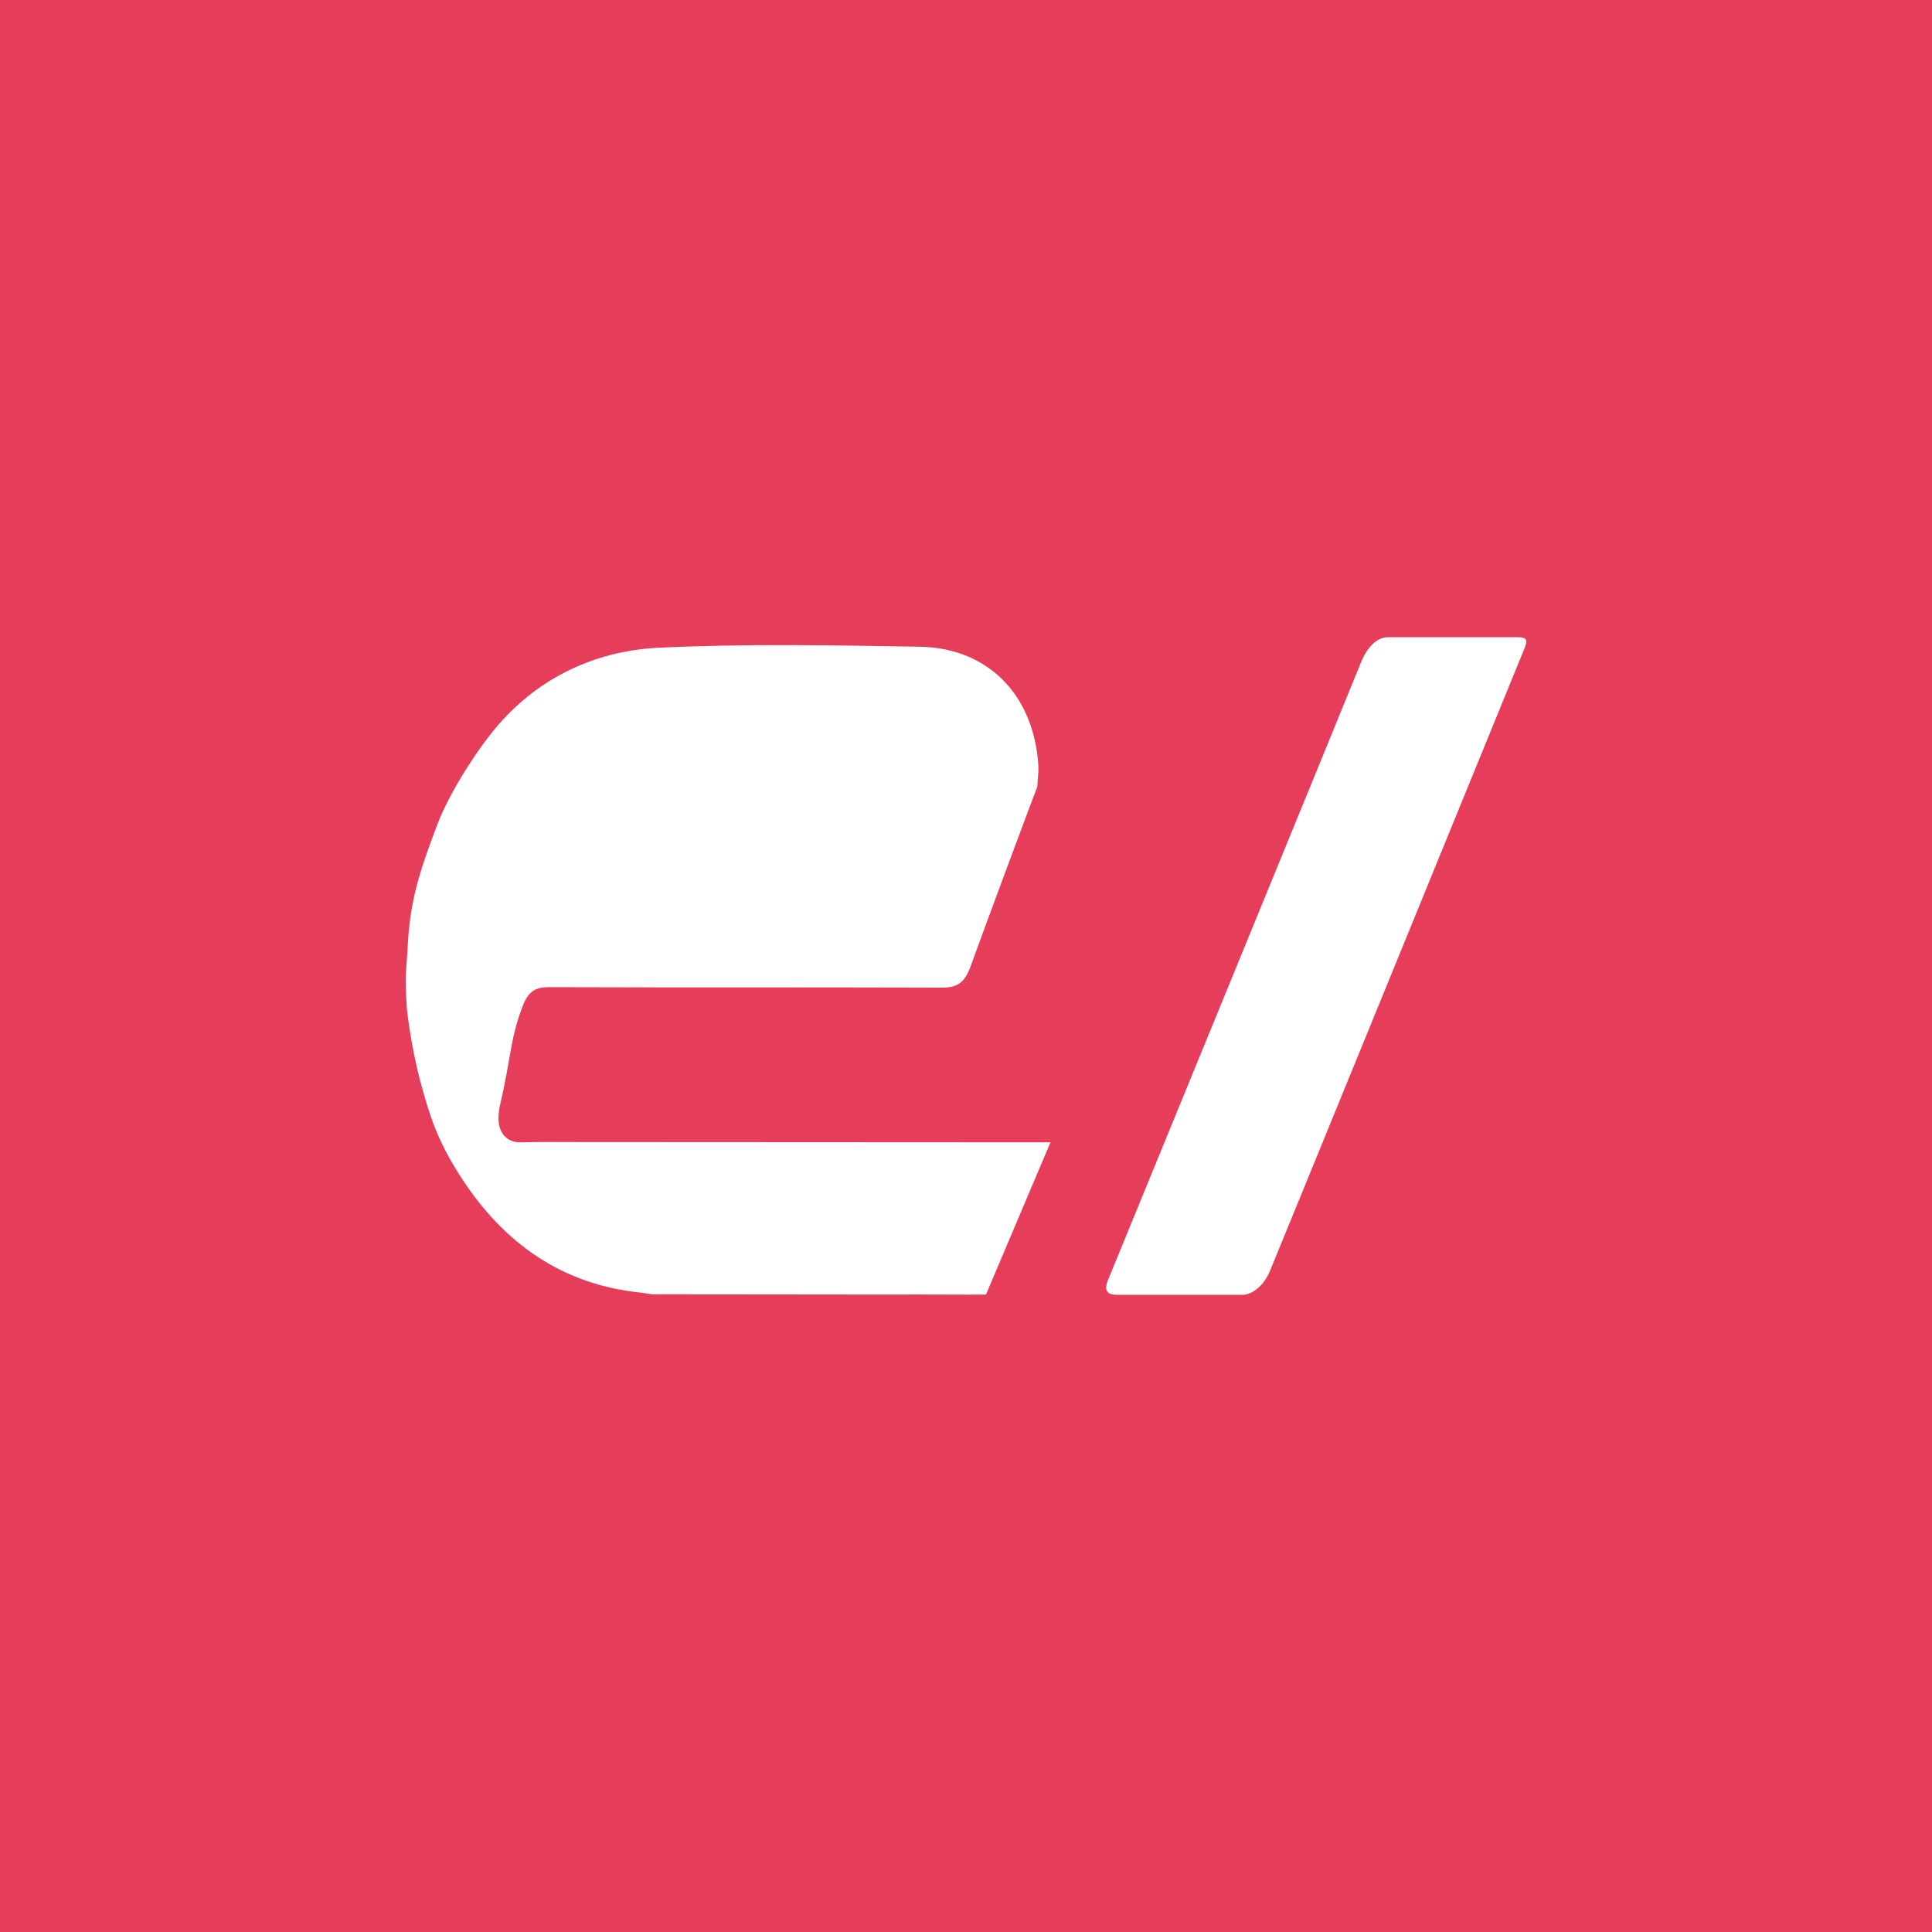
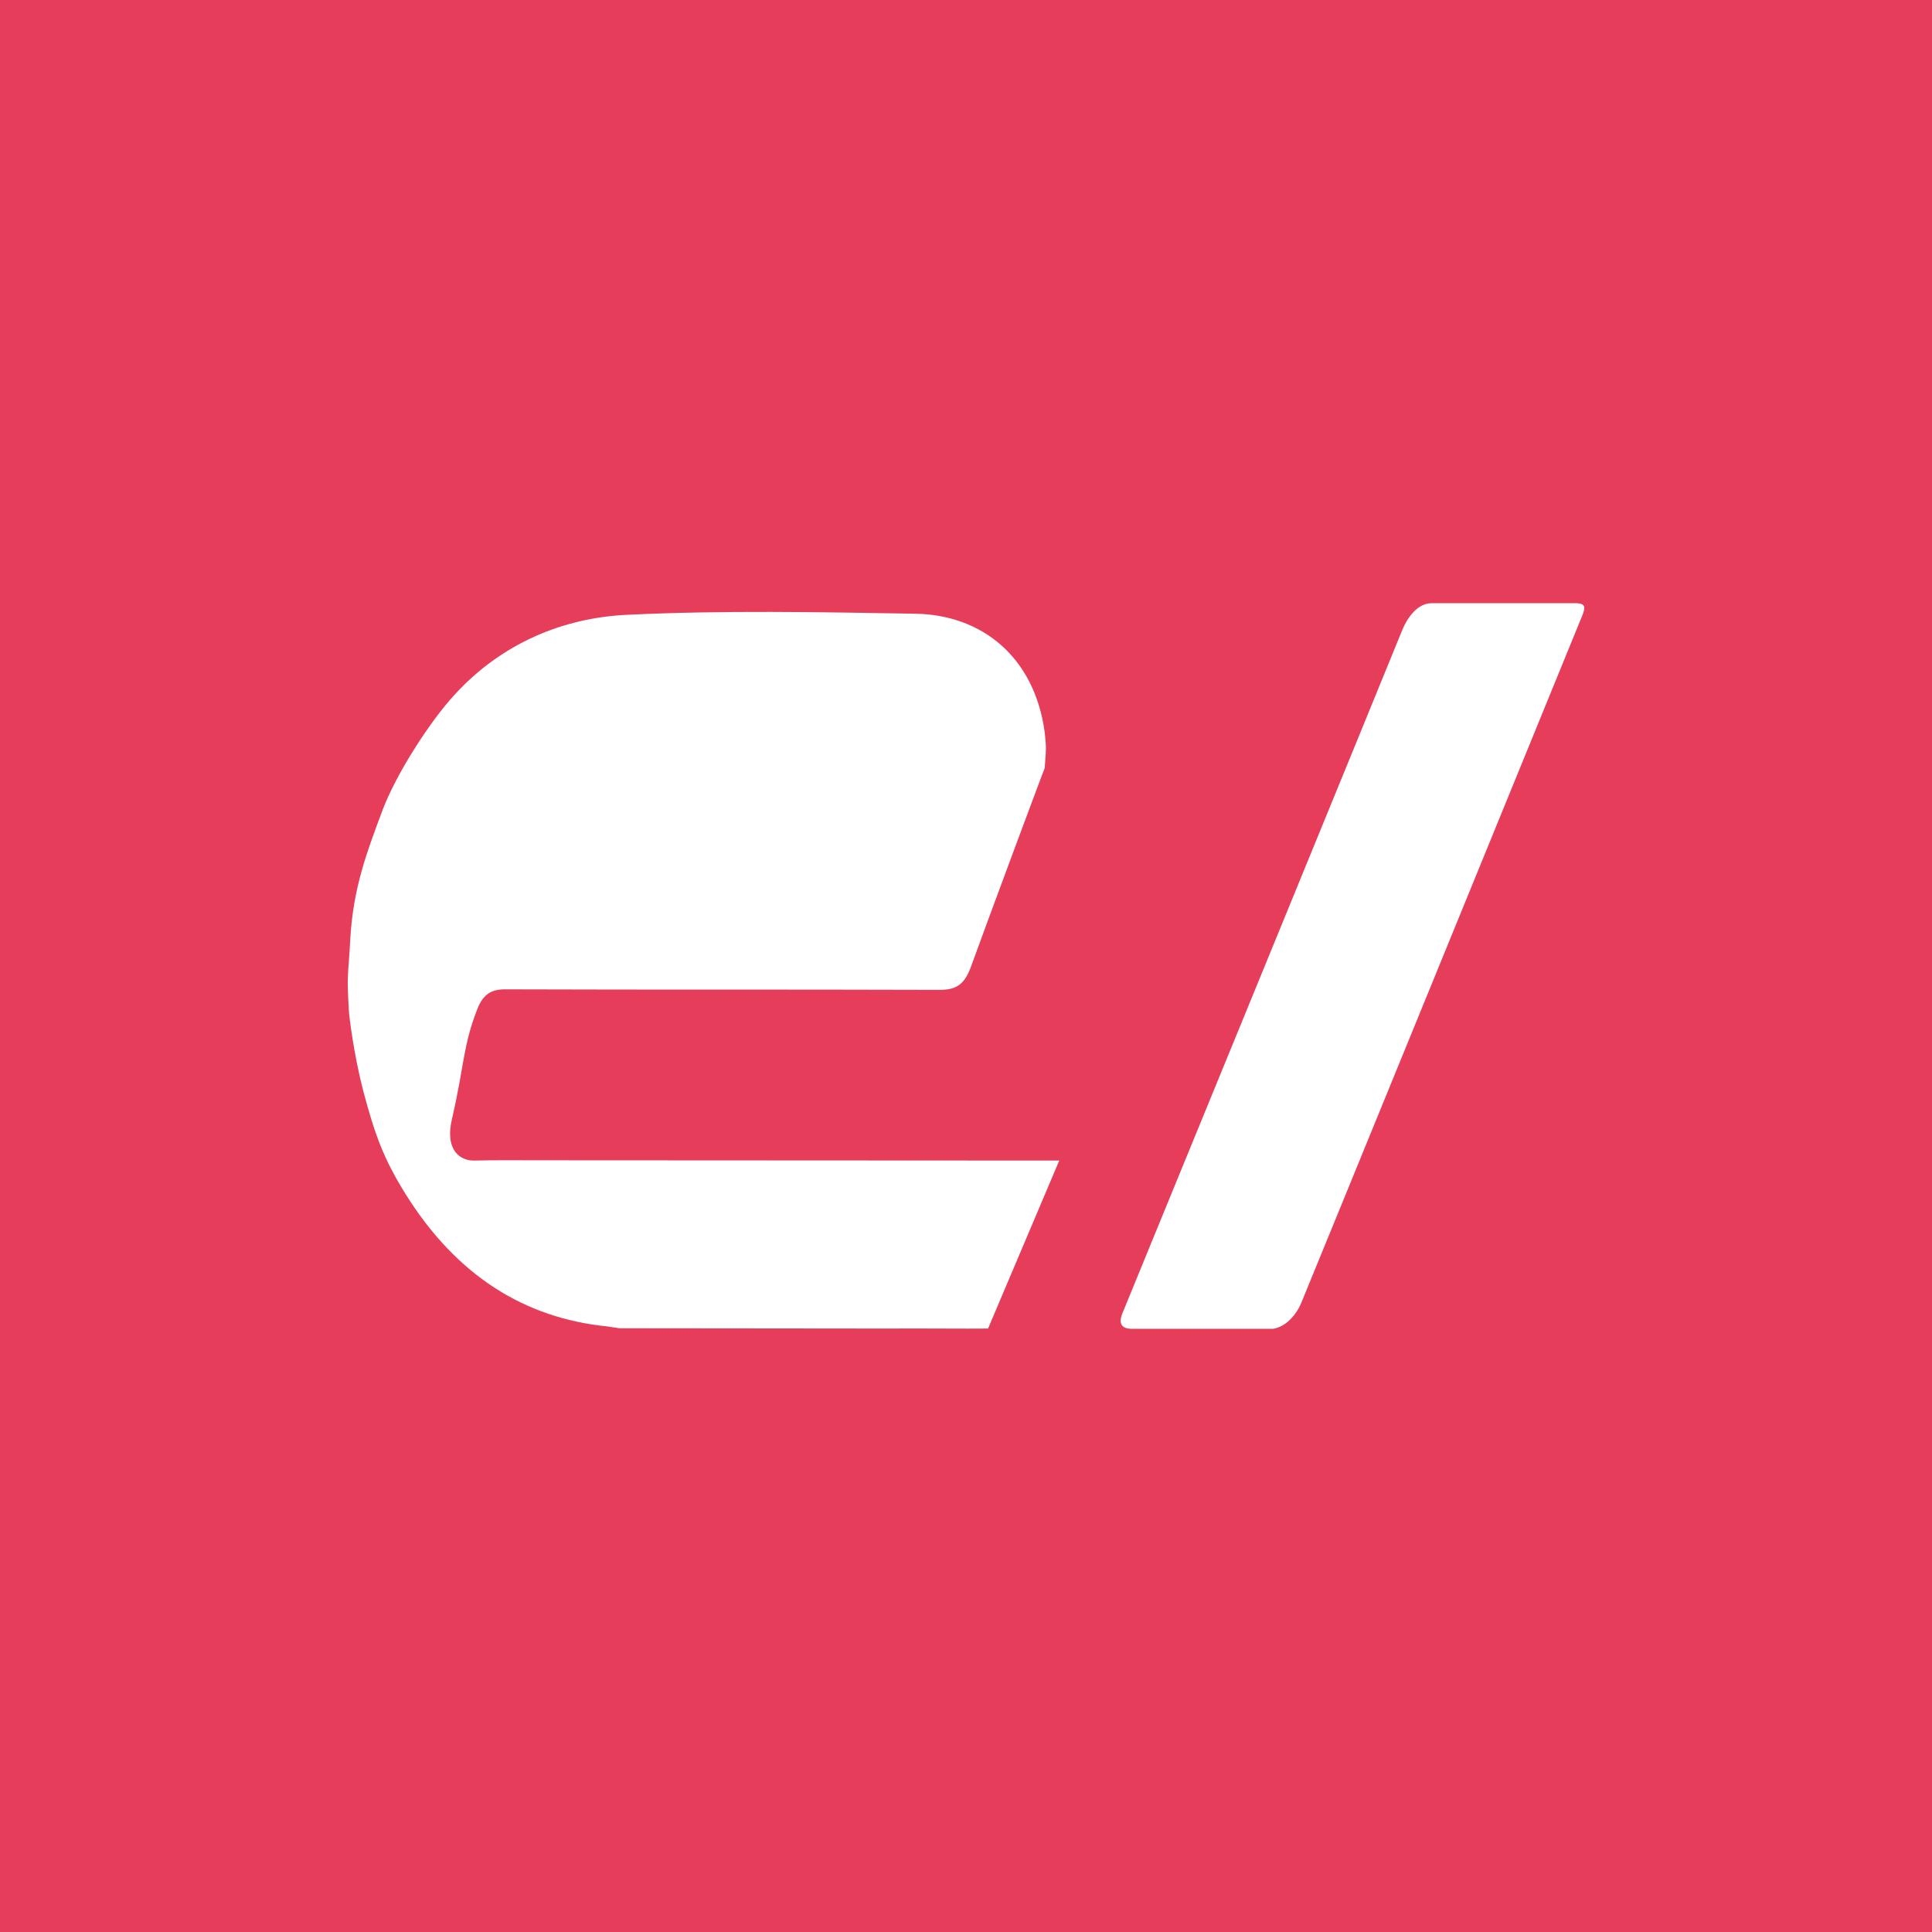
<svg xmlns="http://www.w3.org/2000/svg" width="1000" height="1000" viewBox="0 0 1000 1000">
  <defs />
  <path fill="#e63e5a" stroke="none" d="M 0 0 L 1000 0 L 1000 1000 L 0 1000 Z" />
-   <g transform="matrix(12.64865 0 0 12.64865 116.46 -20.93)">
+   <g transform="matrix(13.95713 0 0 13.95713 76.79 -74.82)">
    <path fill="#ffffff" fill-rule="evenodd" stroke="none" d="M 52.81 27.73 L 47.58 27.73 C 47.07 27.74 46.69 28.24 46.47 28.8 C 46.25 29.36 36.59 52.93 36.12 54.07 C 35.96 54.47 36.12 54.64 36.48 54.64 L 41.71 54.64 C 42.16 54.57 42.55 54.16 42.75 53.69 C 43.06 52.95 52.13 30.75 53.11 28.35 C 53.35 27.81 53.3 27.72 52.81 27.73 Z" />
    <path fill="#ffffff" stroke="none" d="M 14.53 48.39 C 13.71 48.39 12.9 48.38 12.08 48.4 C 11.6 48.41 10.98 48.06 11.26 46.85 C 11.72 44.88 11.66 44.16 12.2 42.78 C 12.42 42.22 12.73 42.05 13.23 42.05 C 19.4 42.07 23.17 42.05 29.34 42.07 C 29.93 42.07 30.26 41.9 30.51 41.2 C 31.01 39.81 33.22 33.87 33.24 33.85 C 33.3 33.08 33.3 33.08 33.24 32.51 C 32.86 29.73 30.92 28.16 28.44 28.12 C 24.88 28.06 21.32 27.99 17.76 28.16 C 15.39 28.27 13.11 29.21 11.36 31.12 C 10.42 32.14 9.19 34.07 8.69 35.39 C 8.11 36.94 7.6 38.27 7.49 40.16 C 7.41 41.63 7.35 41.43 7.44 42.89 C 7.45 43.05 7.61 44.43 7.97 45.82 C 8.39 47.4 8.71 48.32 9.55 49.66 C 11.43 52.66 13.94 54.24 17.01 54.55 C 17.17 54.57 17.32 54.6 17.48 54.62 C 20.82 54.62 24.16 54.63 27.5 54.63 C 28.16 54.62 30.47 54.64 31.14 54.63 L 33.78 48.4 L 14.53 48.39 Z" />
  </g>
</svg>
